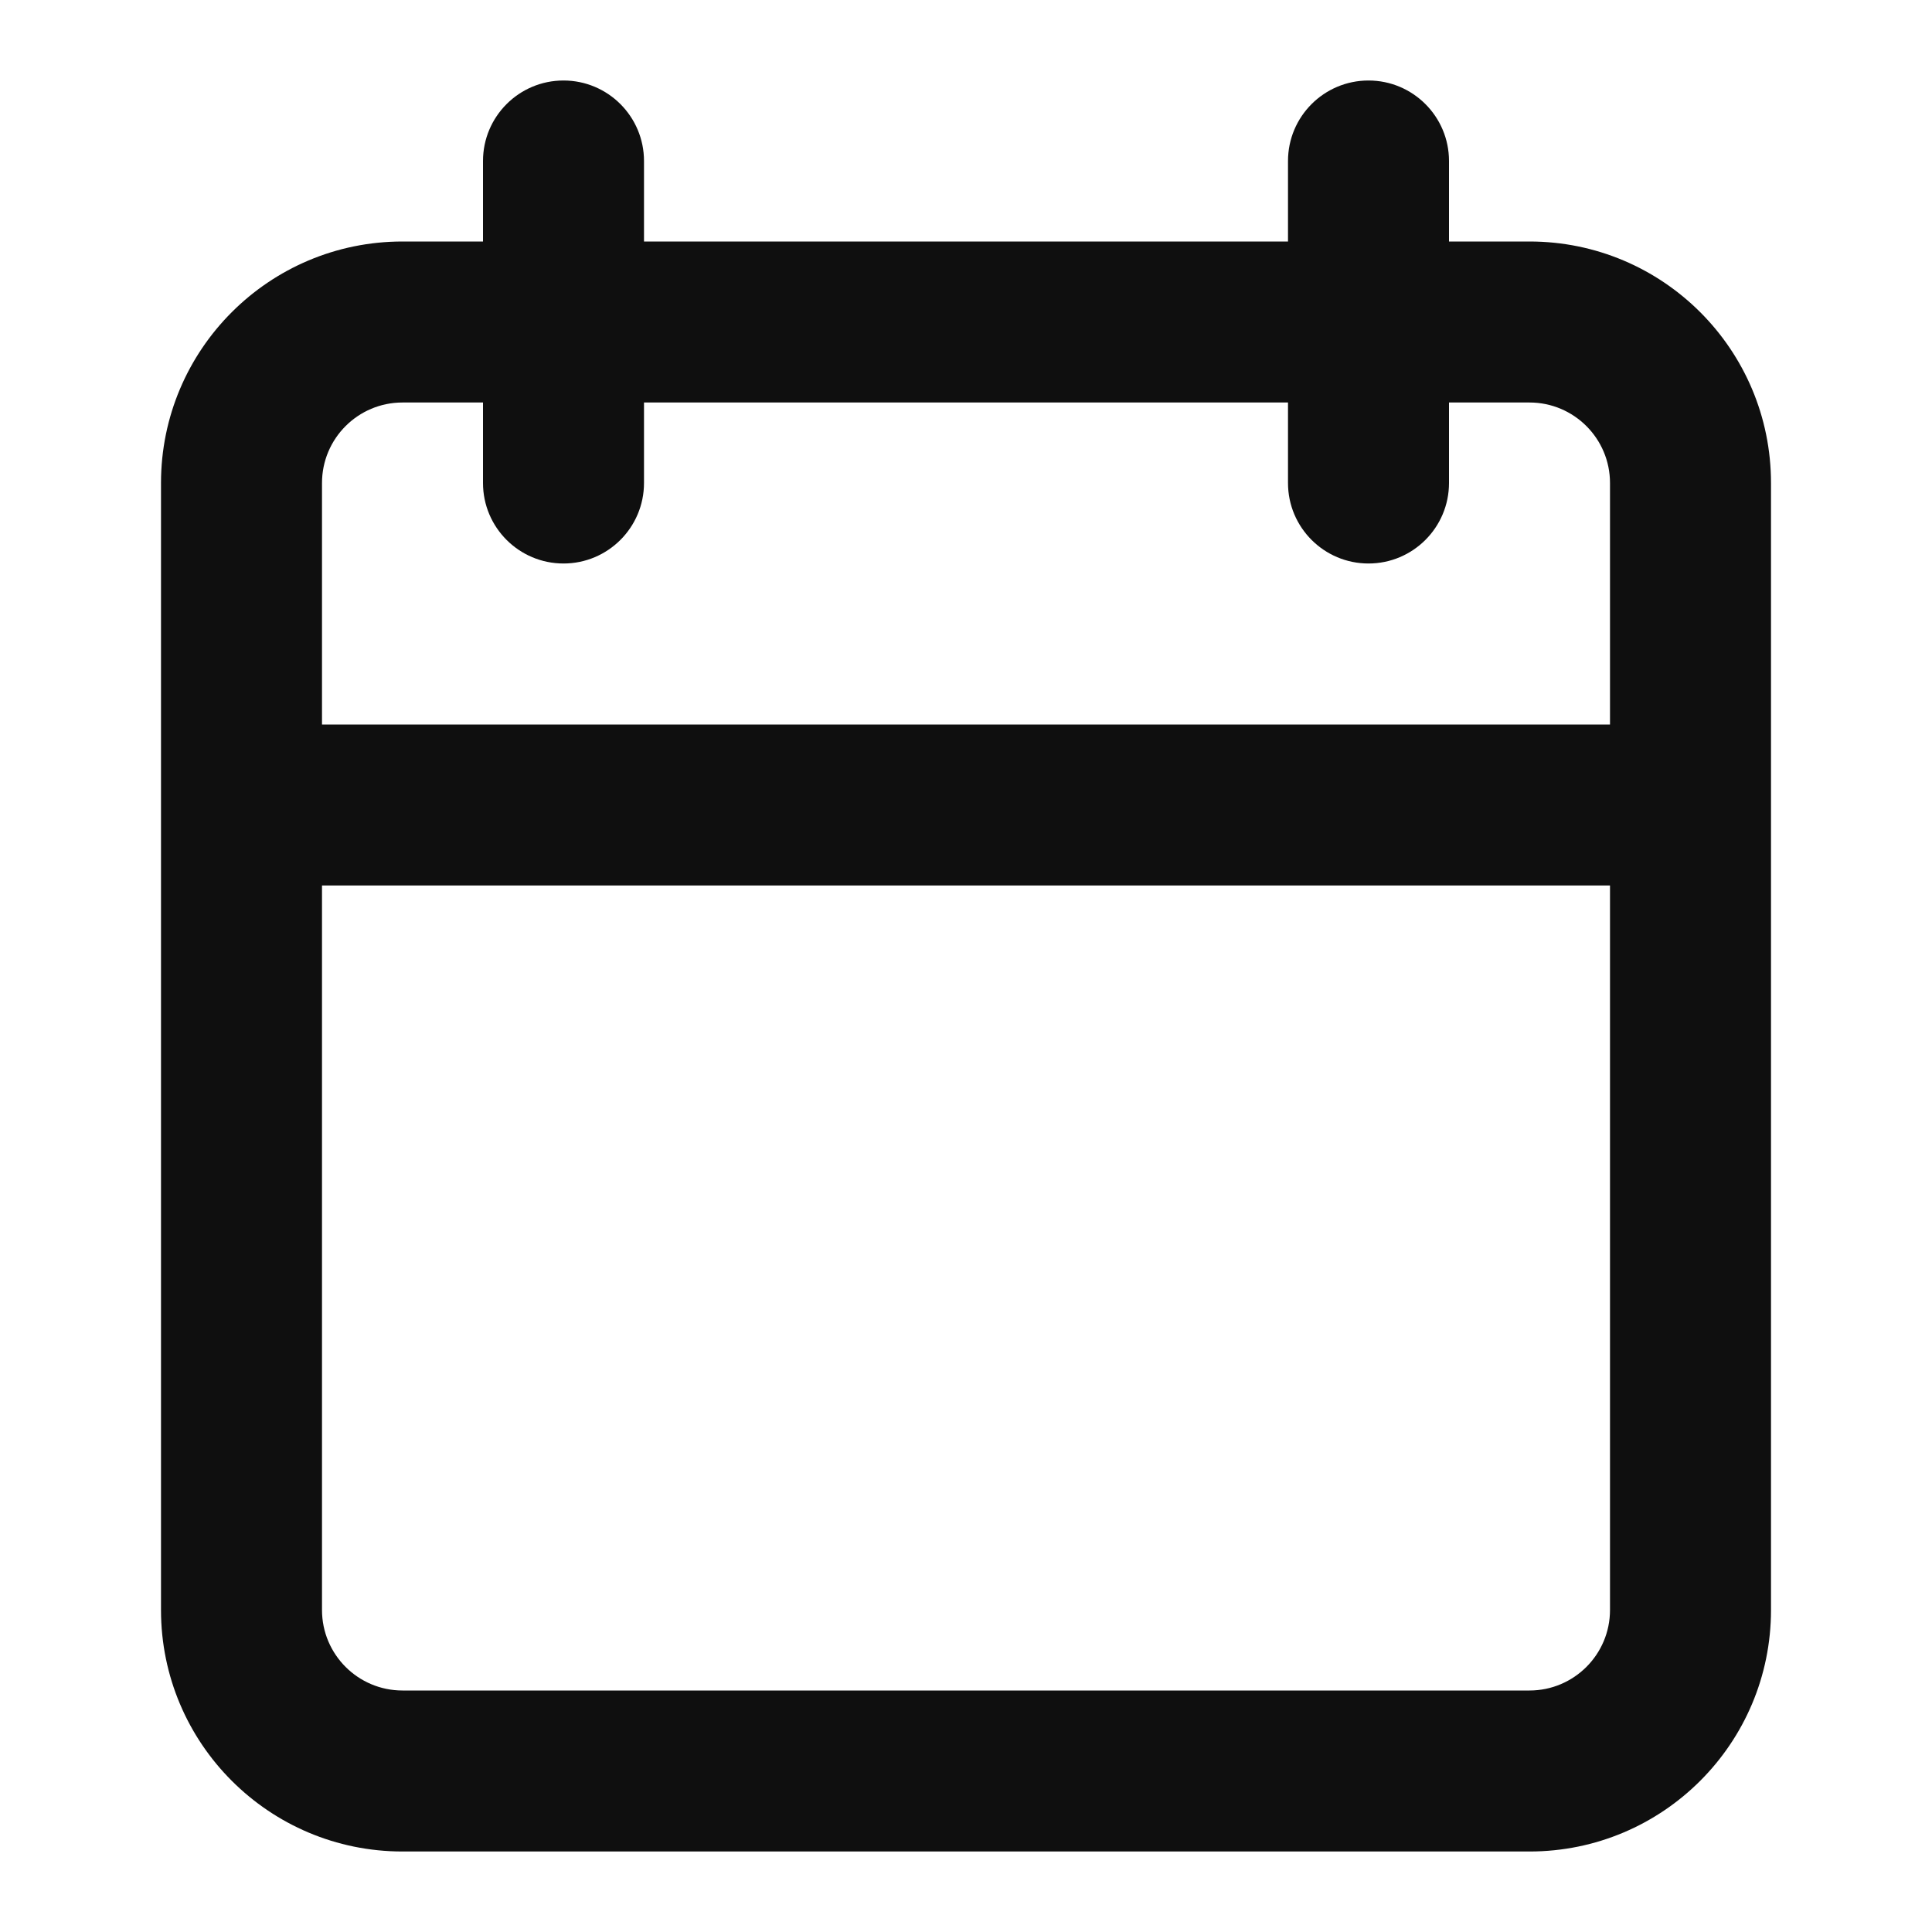
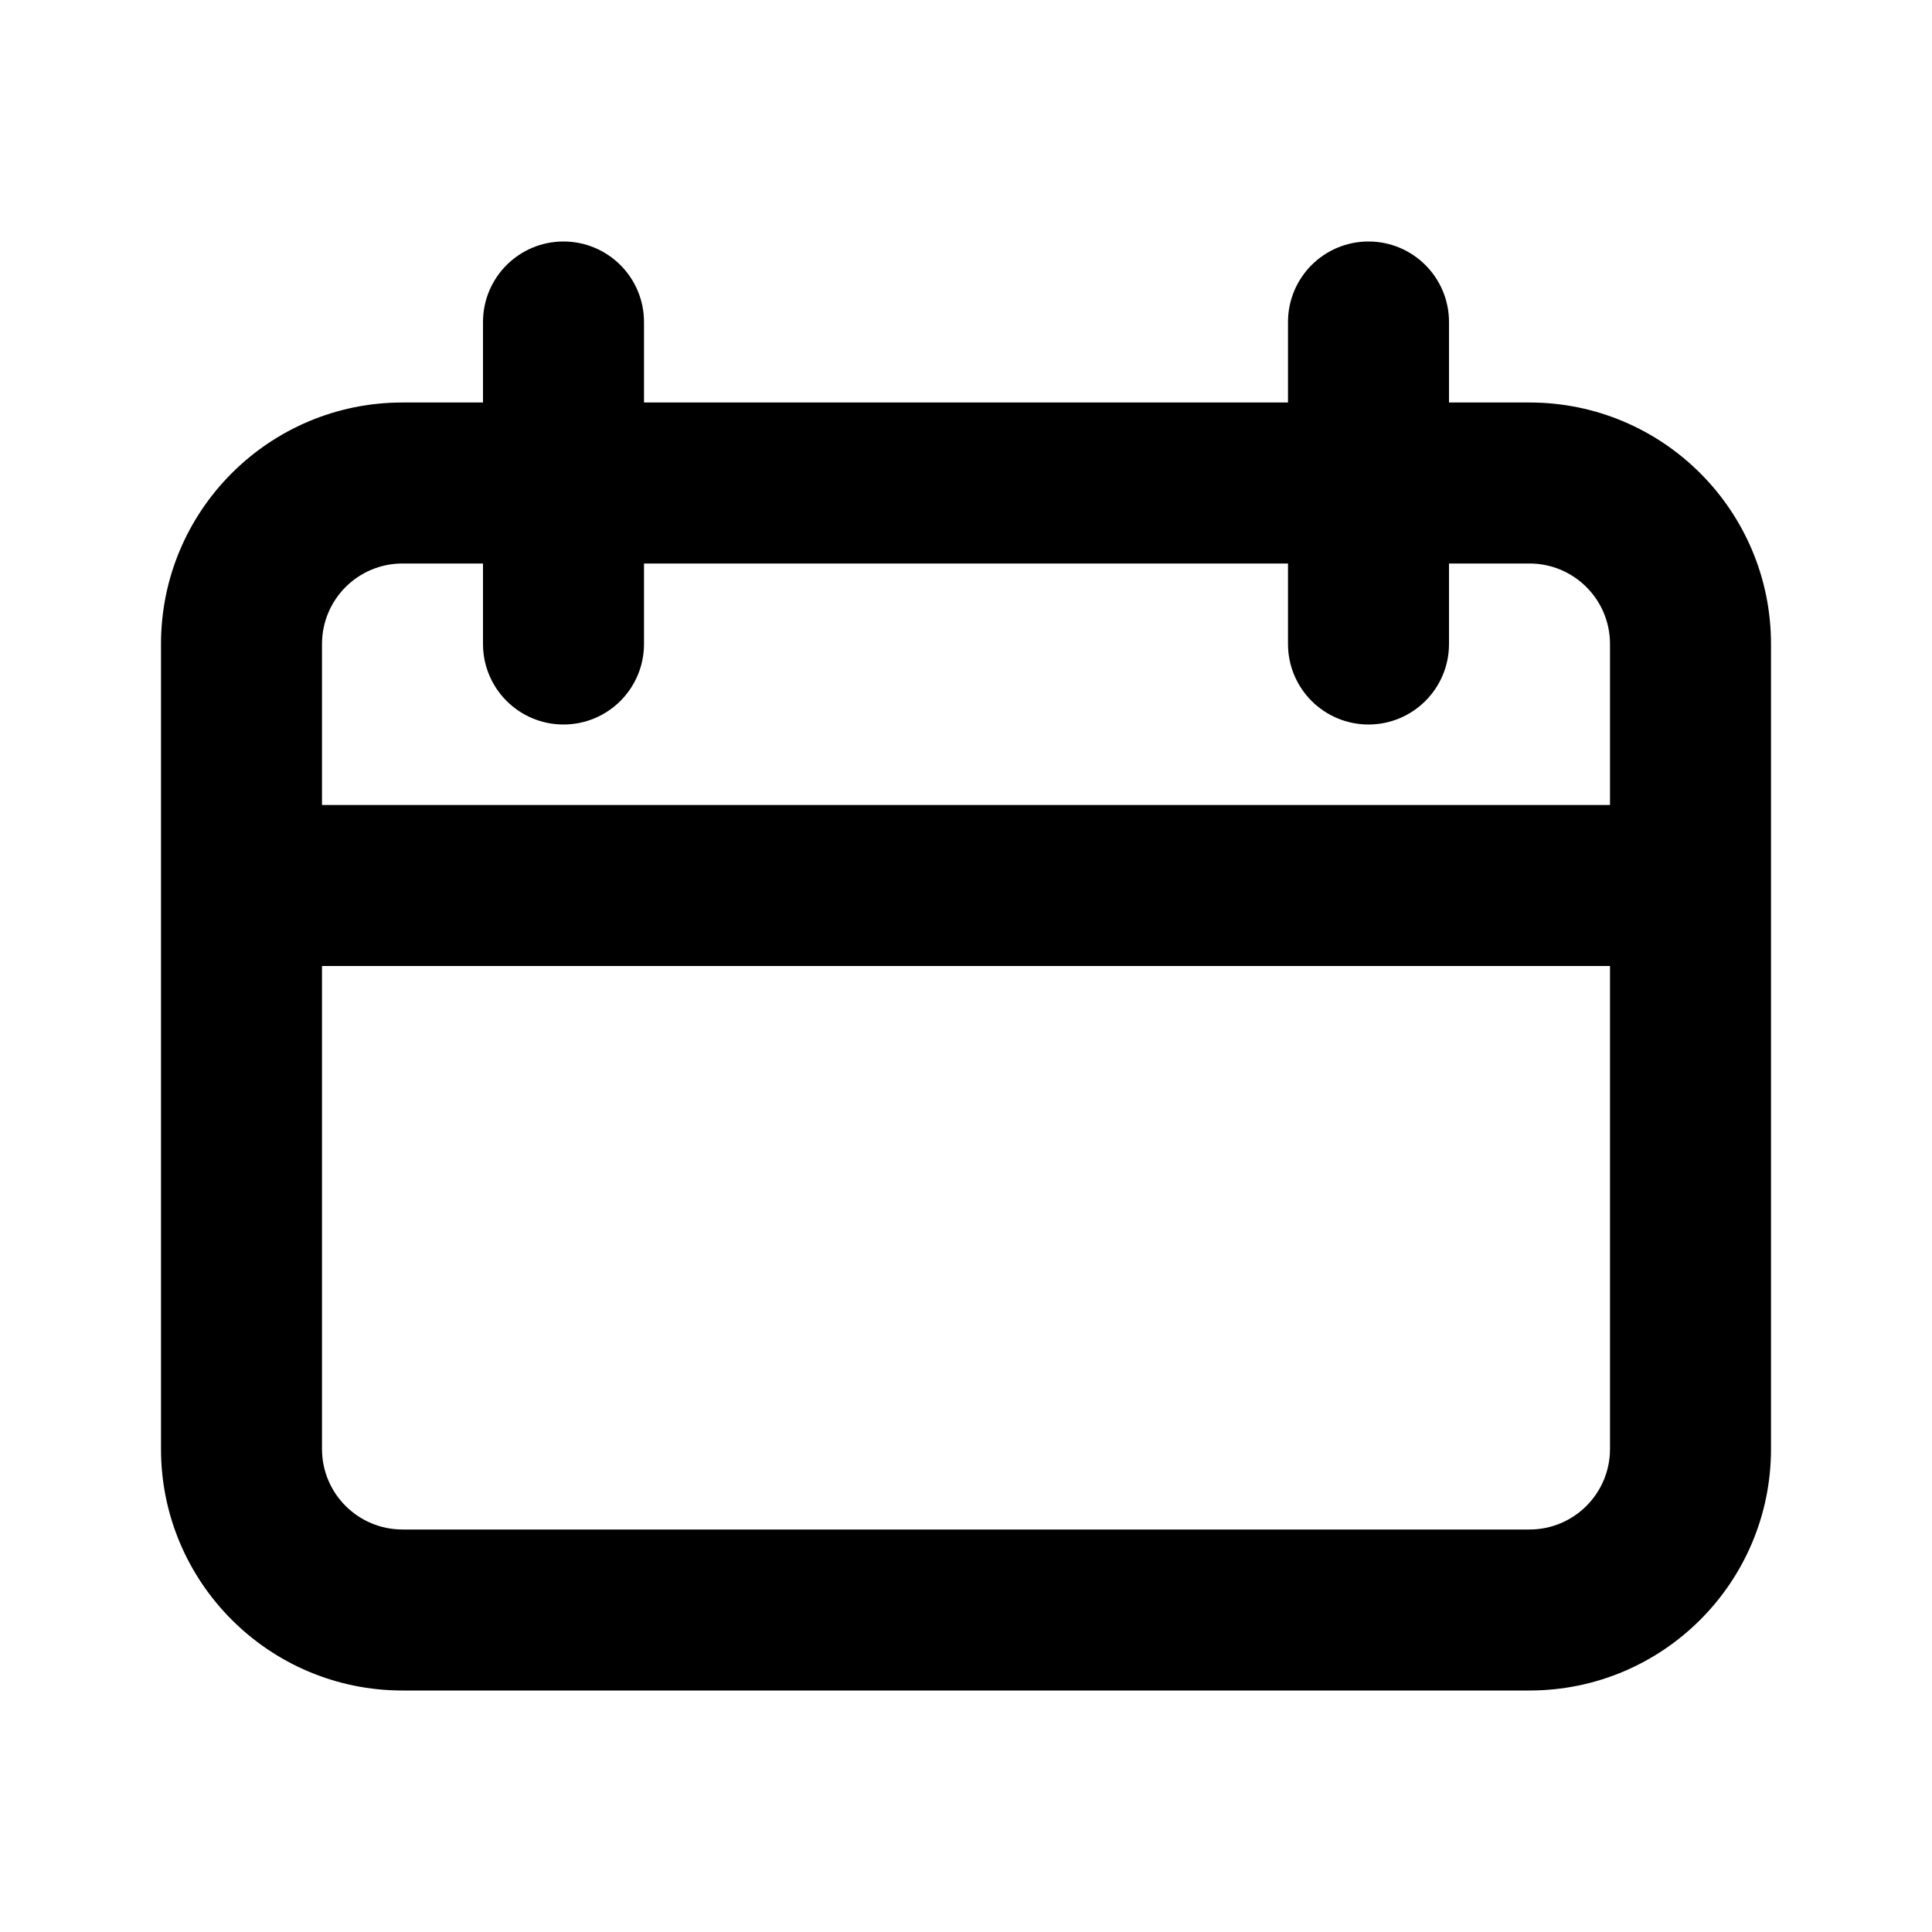
- <svg xmlns="http://www.w3.org/2000/svg" width="800px" height="800px" viewBox="0 0 24 24" fill="none">
-   <path fill-rule="evenodd" clip-rule="evenodd" d="M6 2C6 1.448 6.448 1 7 1C7.552 1 8 1.448 8 2V3H16V2C16 1.448 16.448 1 17 1C17.552 1 18 1.448 18 2V3H19C20.657 3 22 4.343 22 6V20C22 21.657 20.657 23 19 23H5C3.343 23 2 21.657 2 20V6C2 4.343 3.343 3 5 3H6V2ZM16 5V6C16 6.552 16.448 7 17 7C17.552 7 18 6.552 18 6V5H19C19.552 5 20 5.448 20 6V9H4V6C4 5.448 4.448 5 5 5H6V6C6 6.552 6.448 7 7 7C7.552 7 8 6.552 8 6V5H16ZM4 11V20C4 20.552 4.448 21 5 21H19C19.552 21 20 20.552 20 20V11H4Z" fill="#0F0F0F" />
+ <svg xmlns="http://www.w3.org/2000/svg" fill="#000000" width="800px" height="800px" viewBox="-2 -3 24 24" preserveAspectRatio="xMinYMin" class="jam jam-calendar">
+   <path d="M18 7V5a1 1 0 0 0-1-1h-1v1a1 1 0 0 1-2 0V4H6v1a1 1 0 1 1-2 0V4H3a1 1 0 0 0-1 1v2h16zm0 2H2v6a1 1 0 0 0 1 1h14a1 1 0 0 0 1-1V9zm-2-7h1a3 3 0 0 1 3 3v10a3 3 0 0 1-3 3H3a3 3 0 0 1-3-3V5a3 3 0 0 1 3-3h1V1a1 1 0 1 1 2 0v1h8V1a1 1 0 0 1 2 0v1z" />
</svg>
